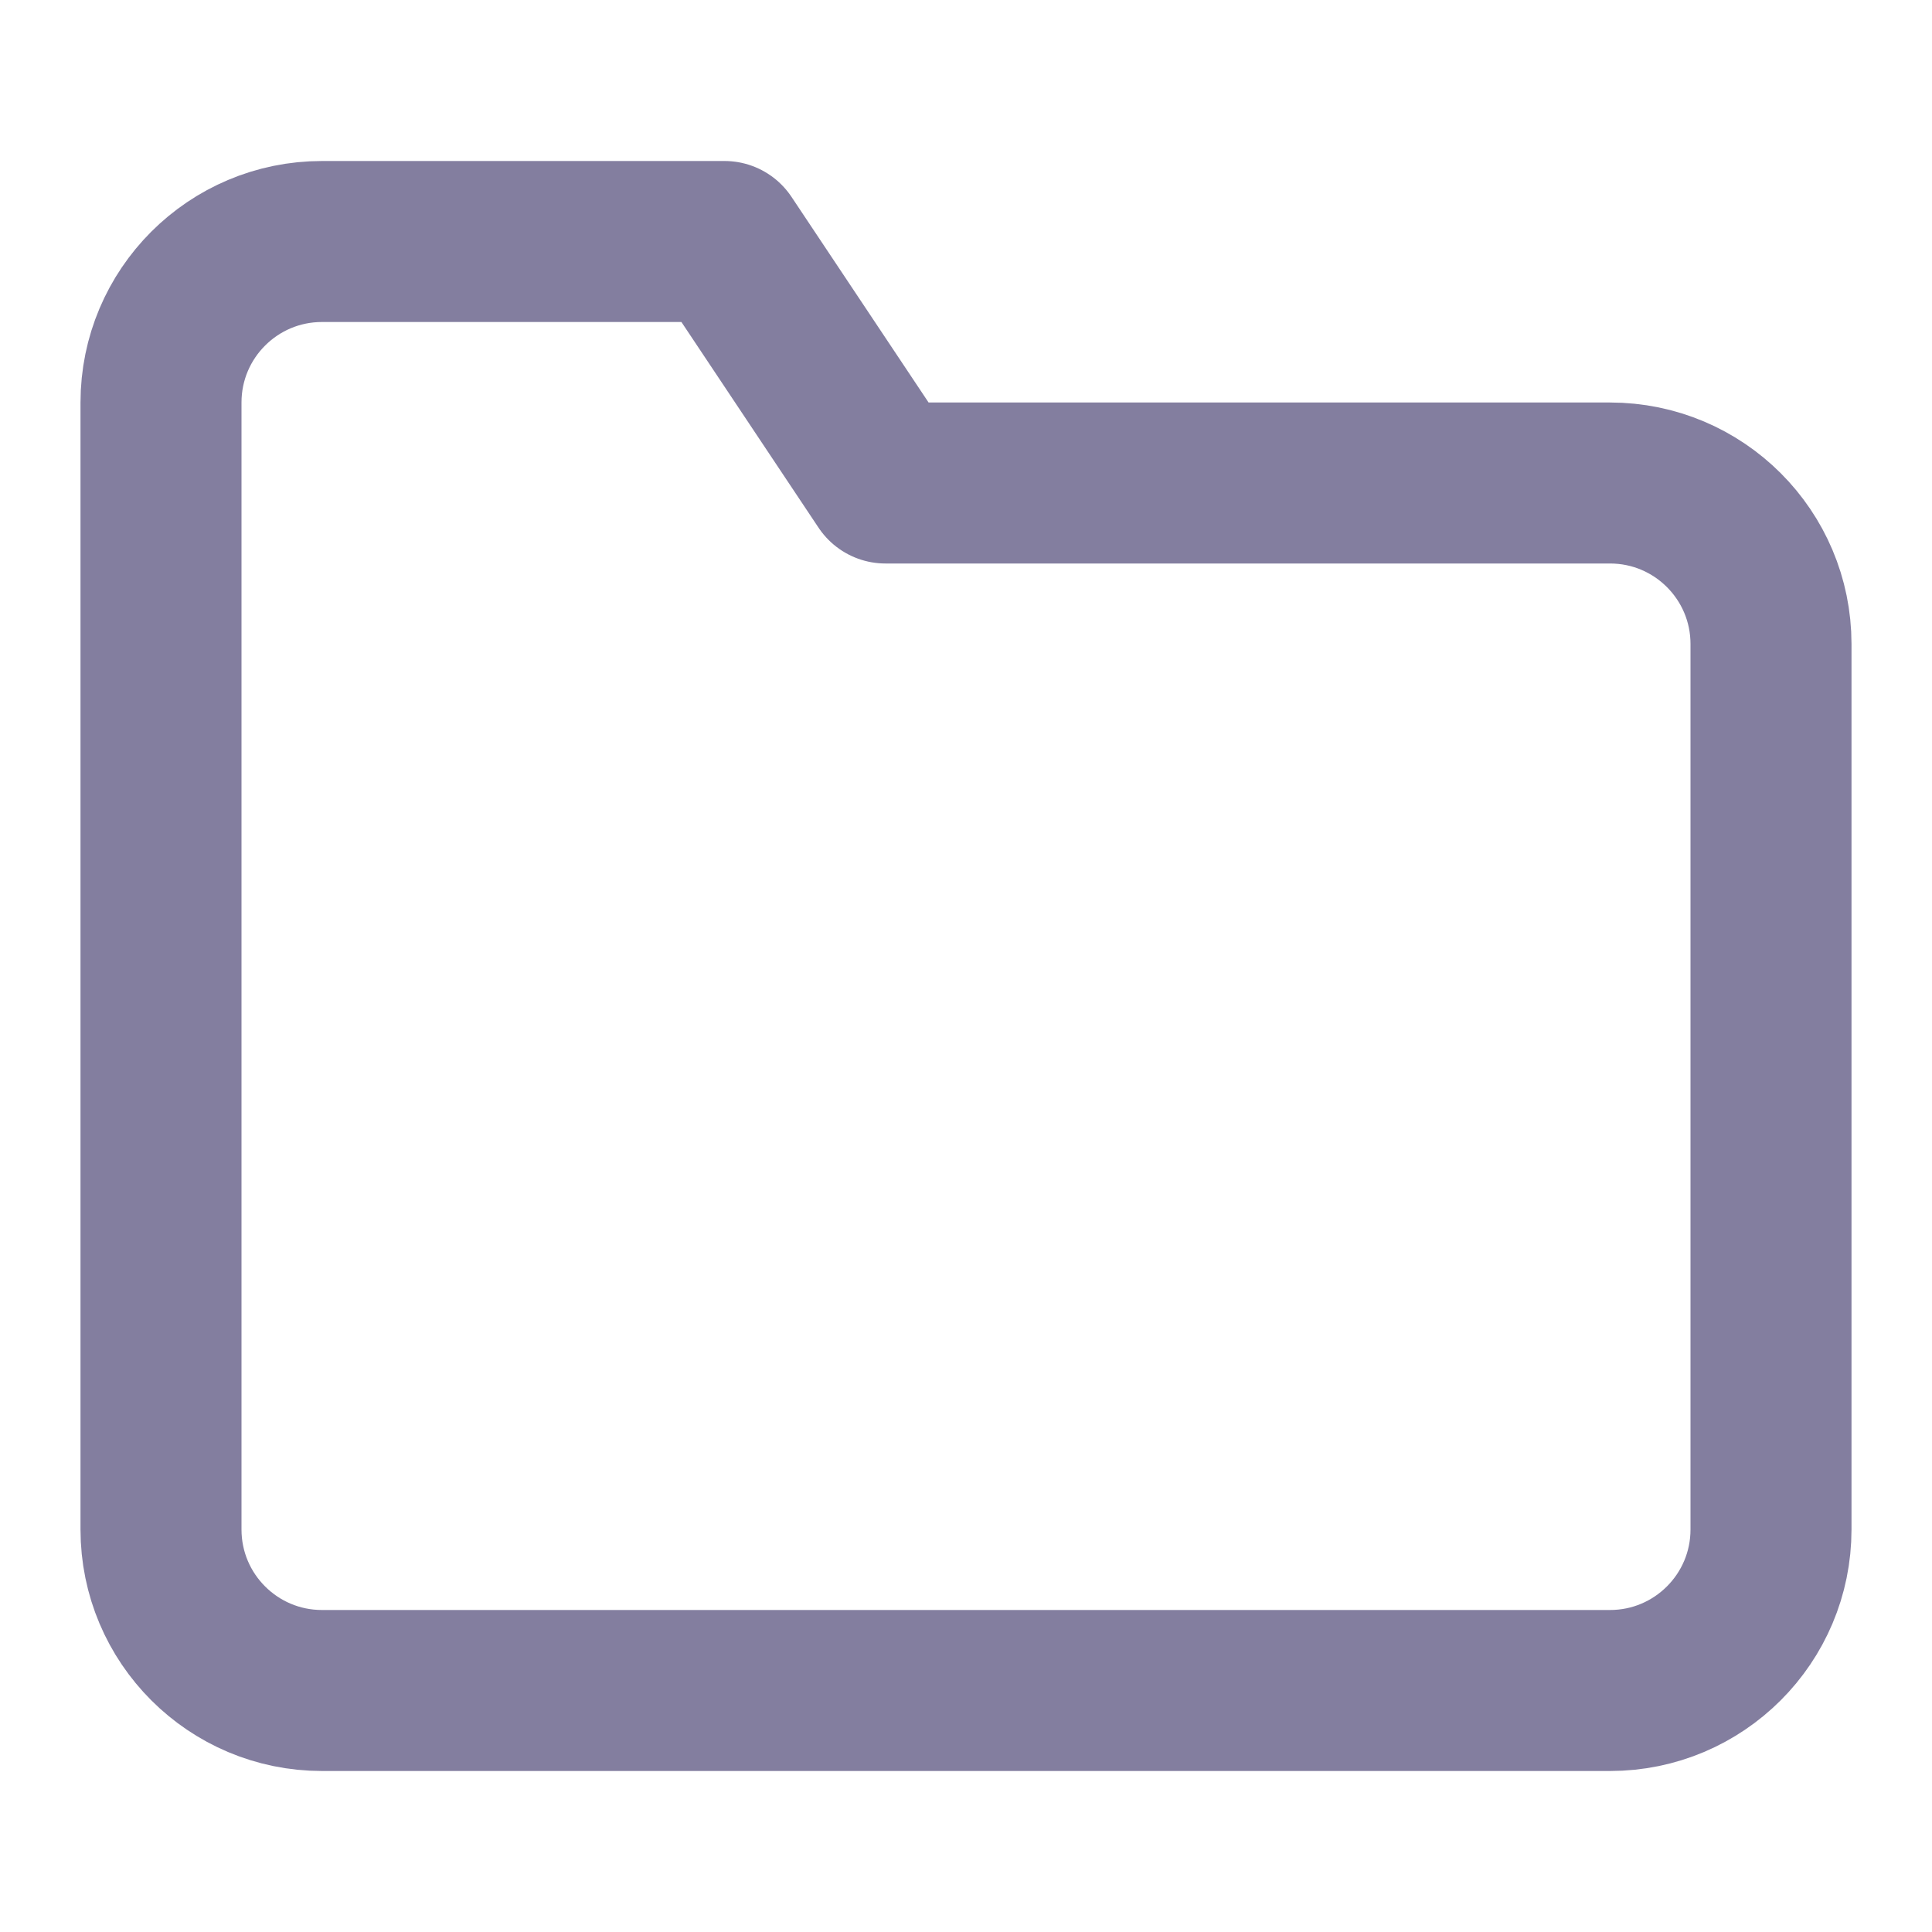
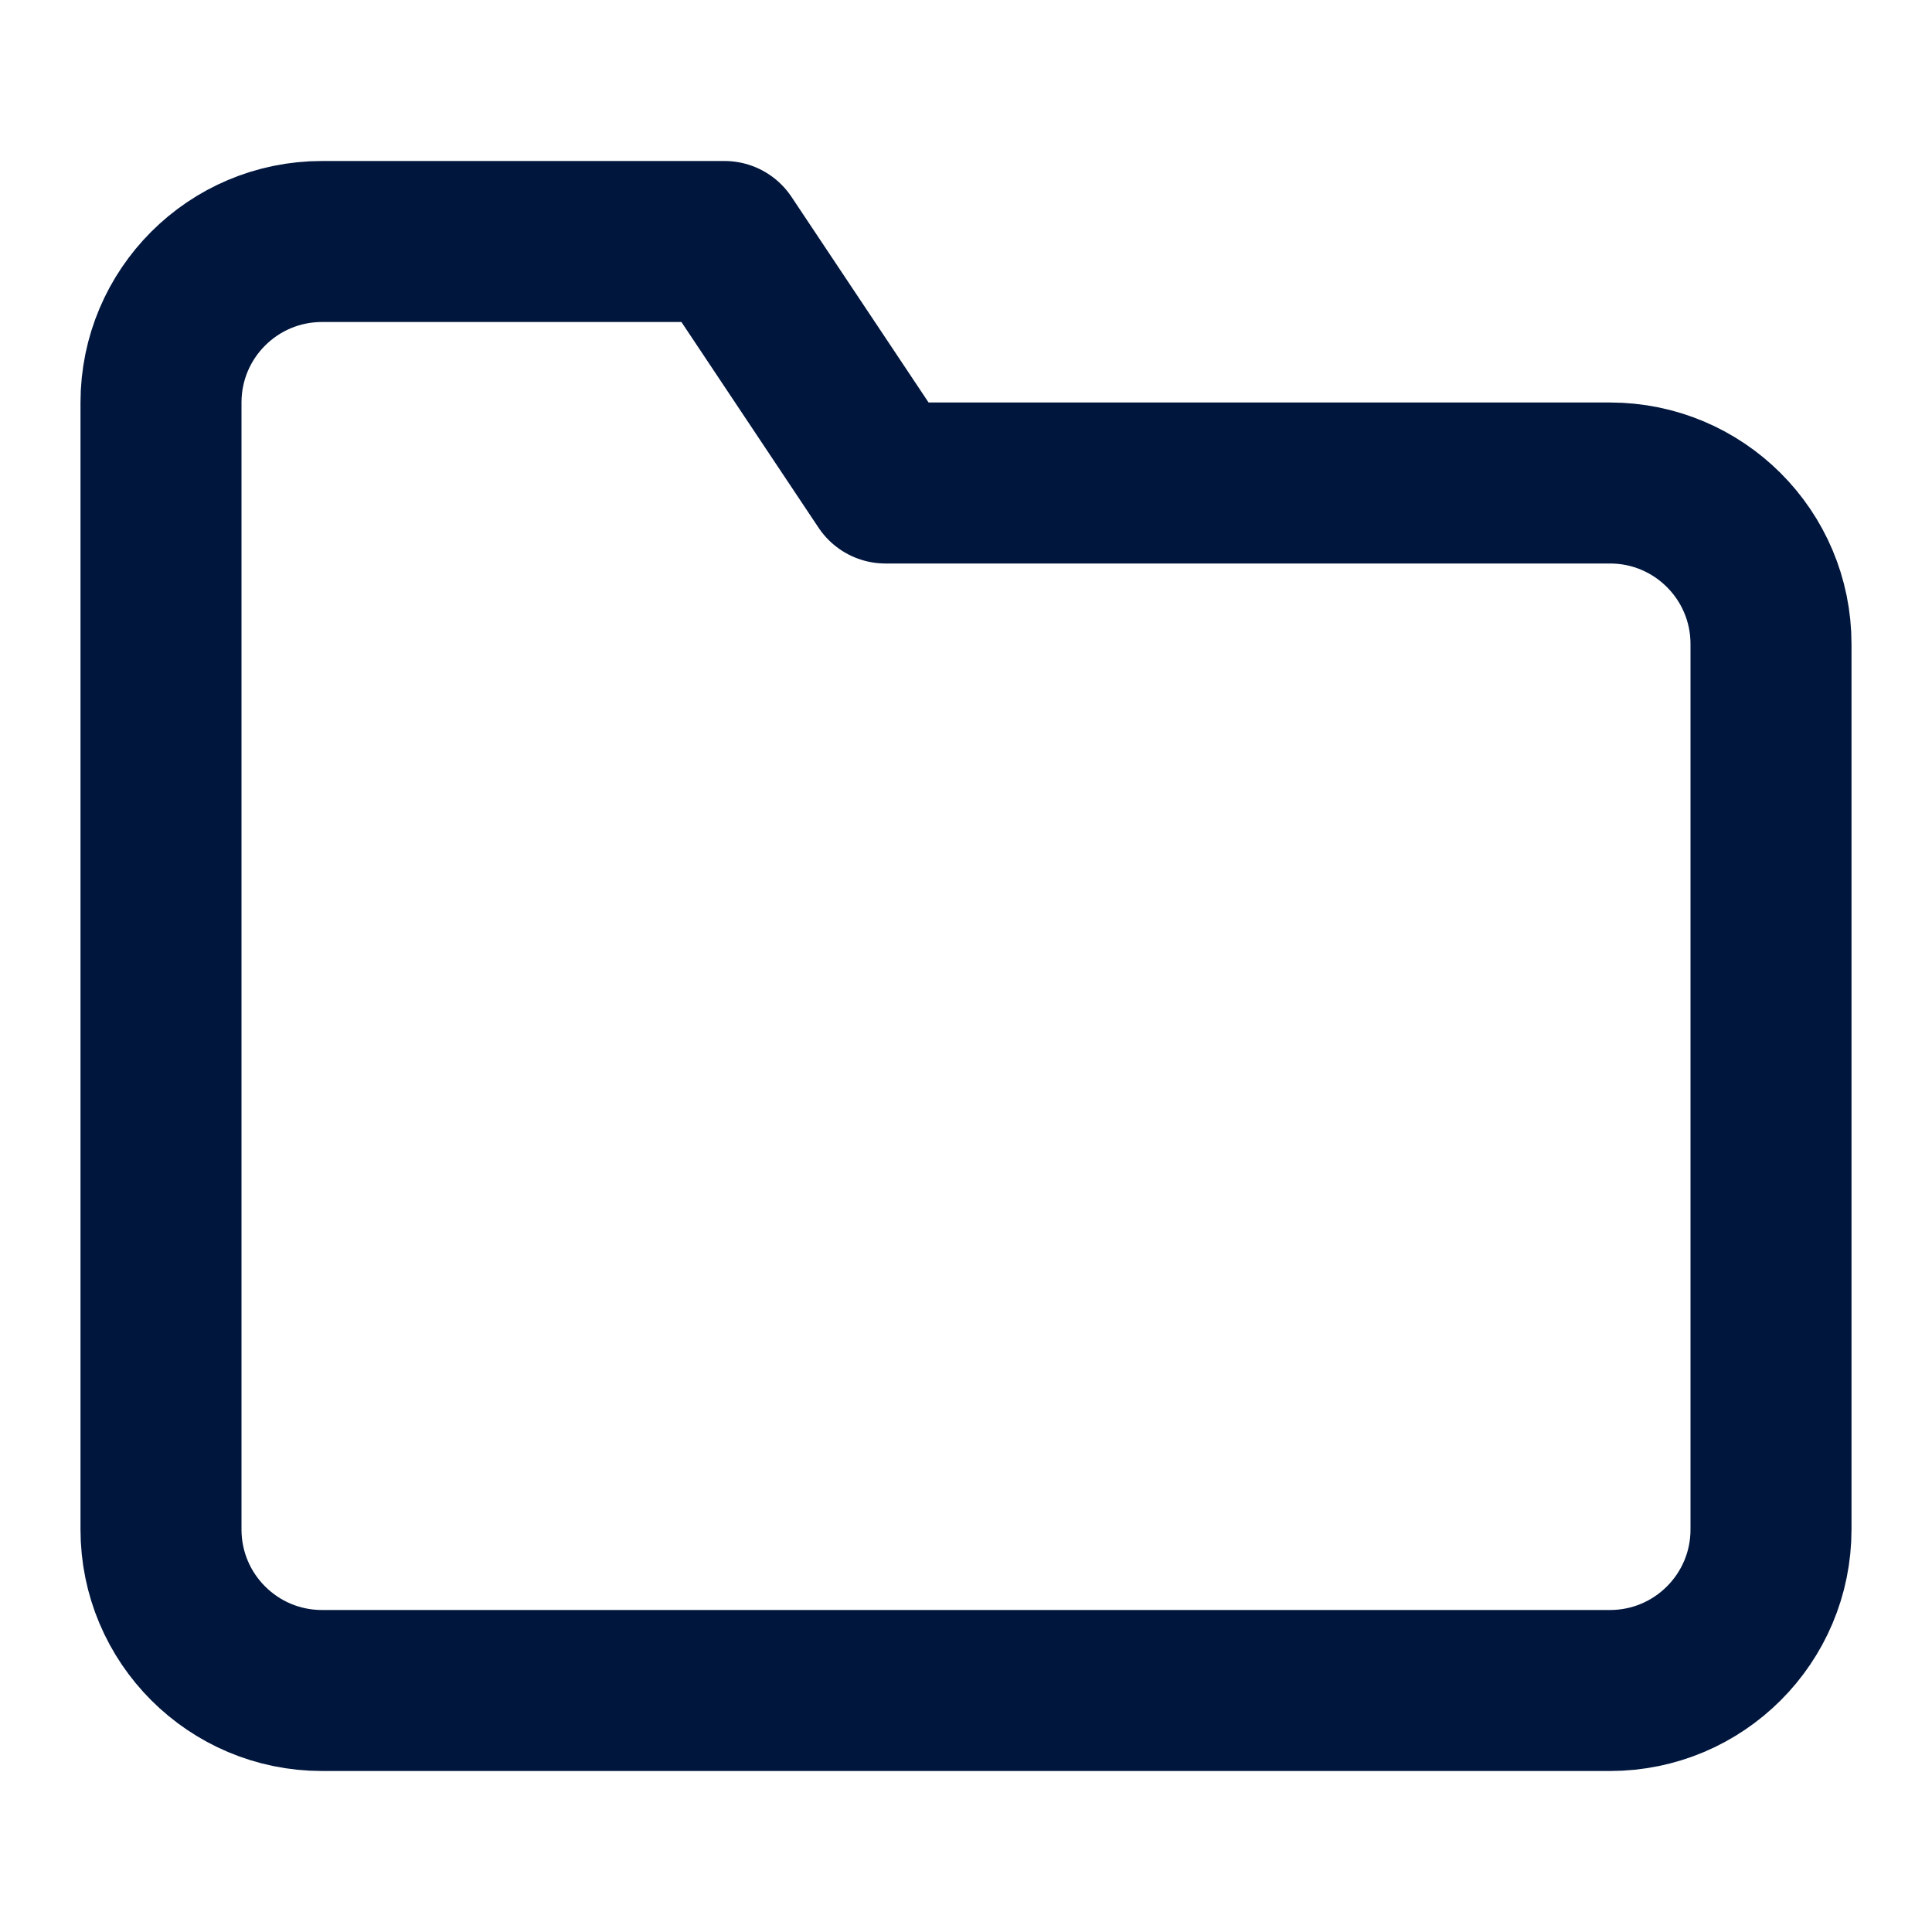
- <svg xmlns="http://www.w3.org/2000/svg" width="24" height="24" viewBox="0 0 24 24" fill="none" stroke="#837E9F" stroke-width="2" stroke-linecap="round" stroke-linejoin="round" class="feather feather-folder">
+ <svg xmlns="http://www.w3.org/2000/svg" width="24" height="24" viewBox="0 0 24 24" fill="none" stroke="#00163D" stroke-width="2" stroke-linecap="round" stroke-linejoin="round" class="feather feather-folder">
  <path d="M22 19a2 2 0 0 1-2 2H4a2 2 0 0 1-2-2V5a2 2 0 0 1 2-2h5l2 3h9a2 2 0 0 1 2 2z" />
</svg>
